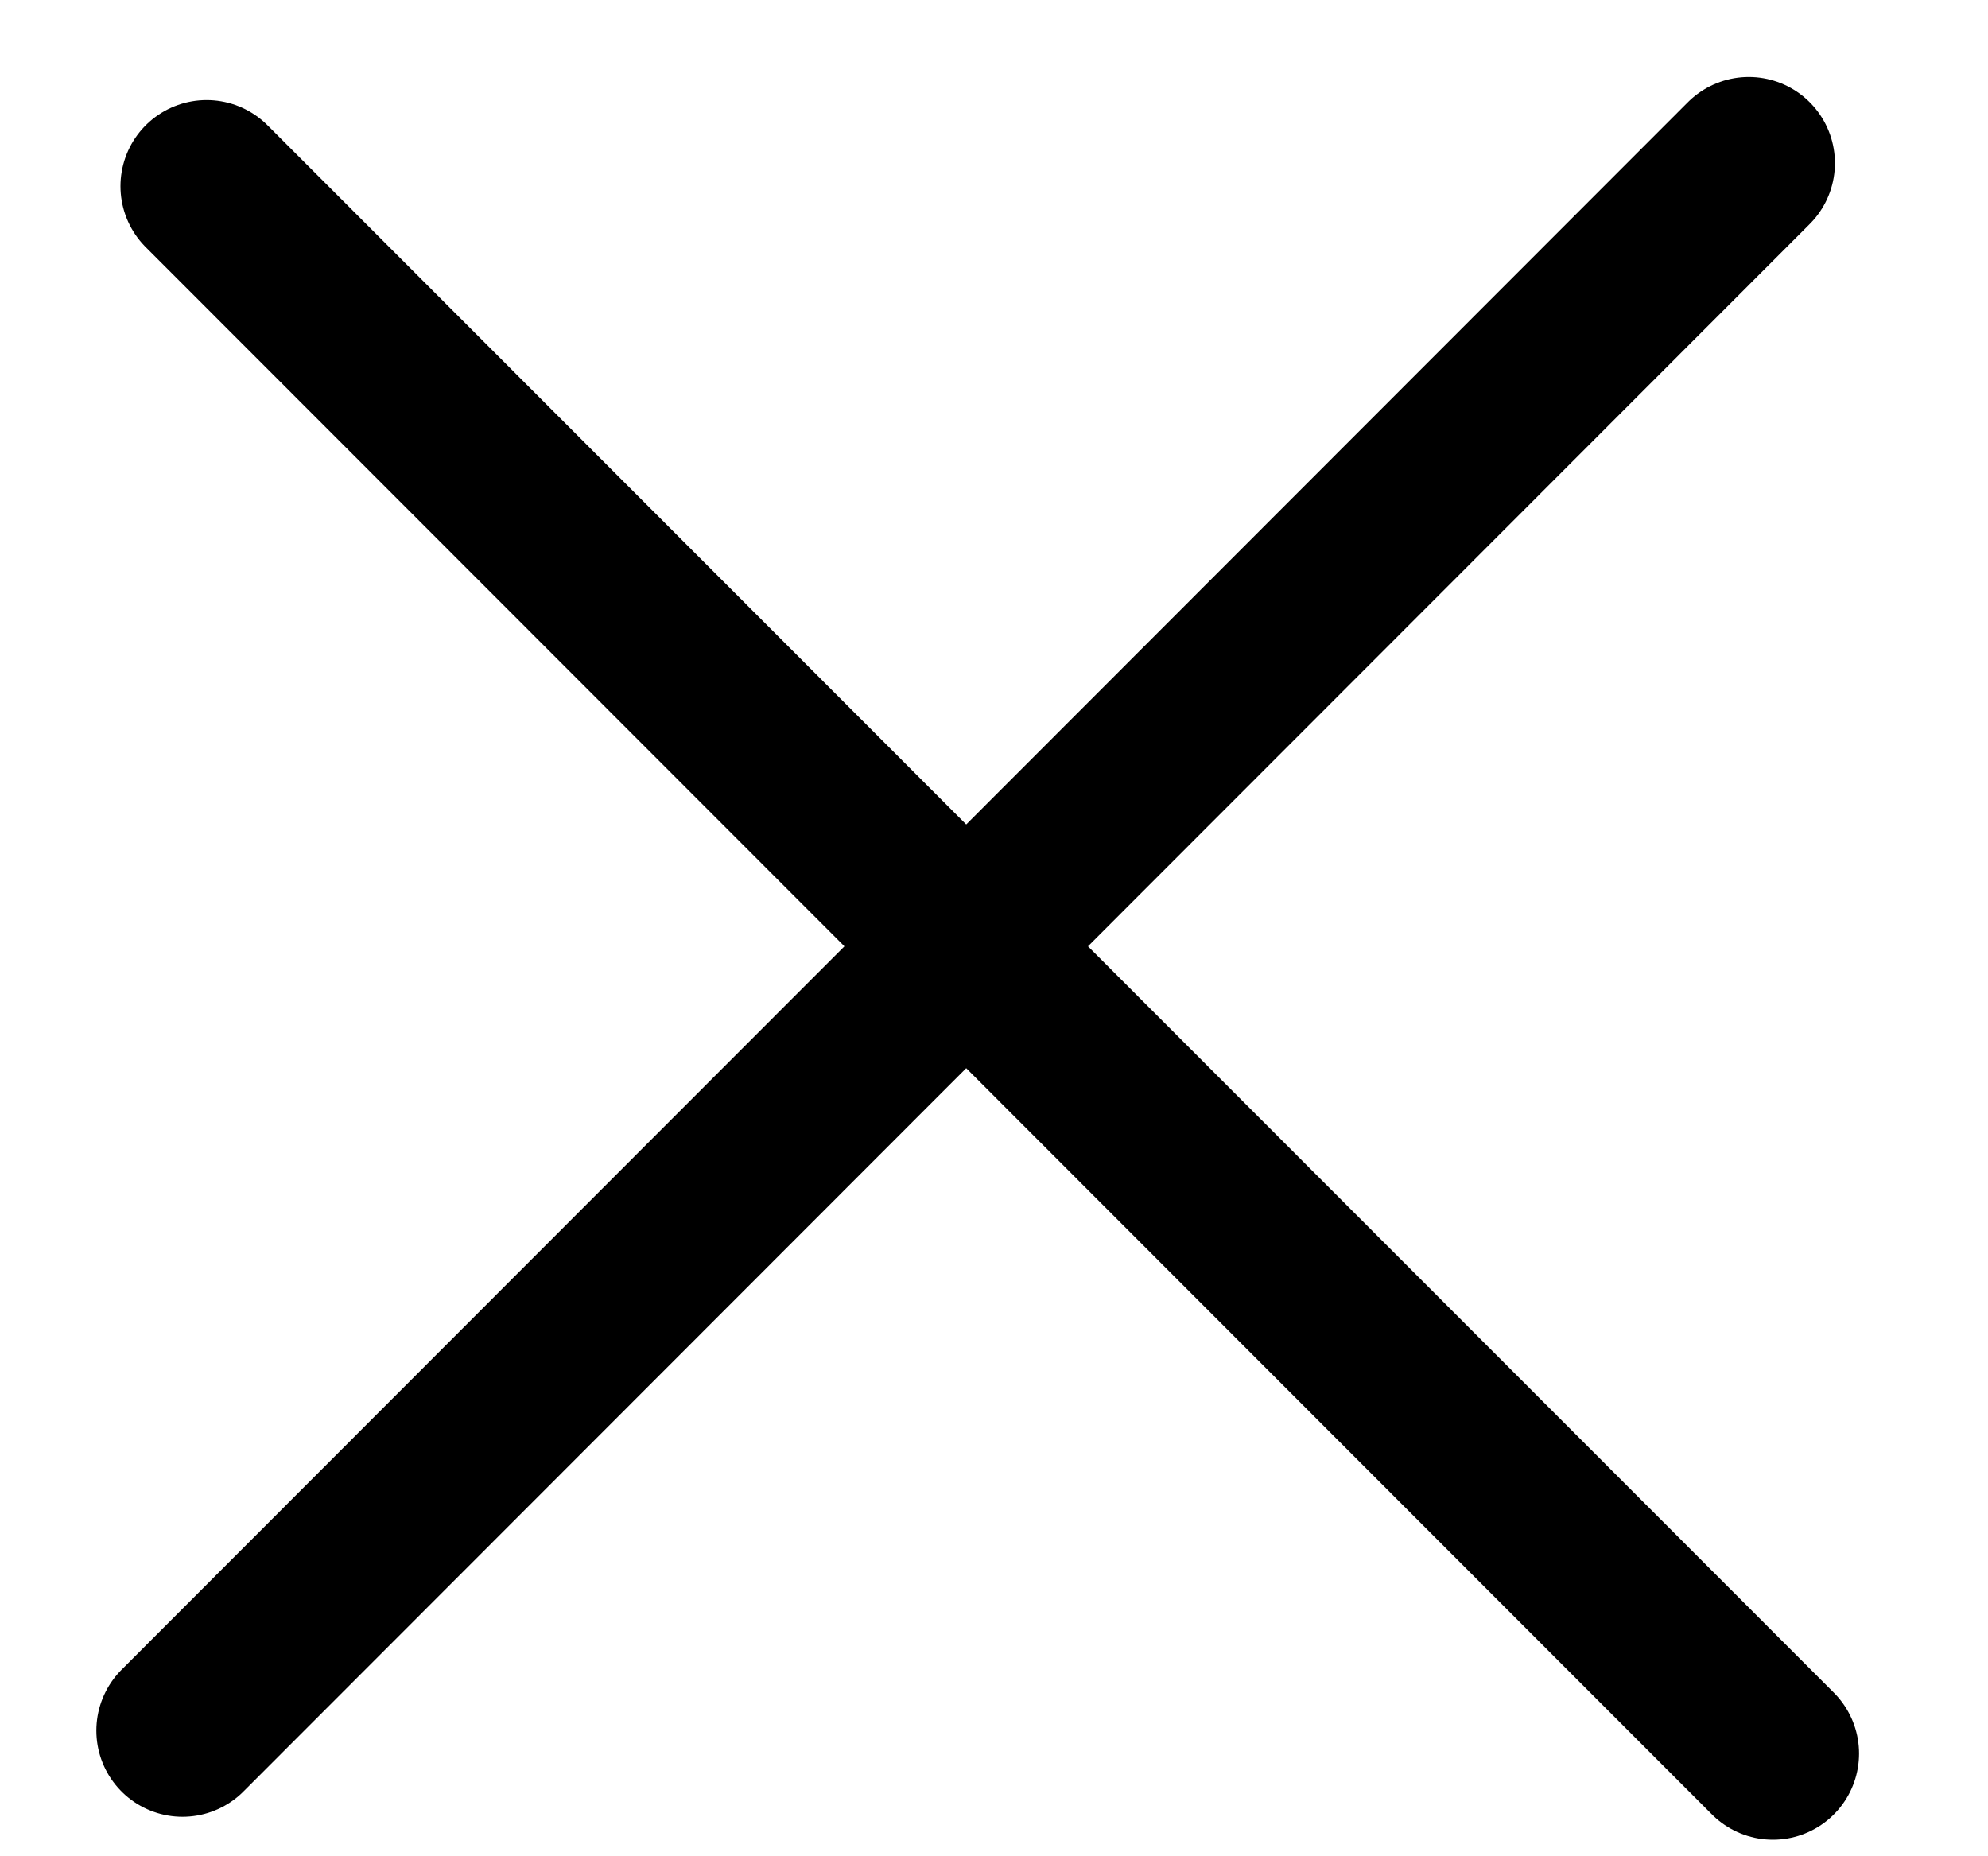
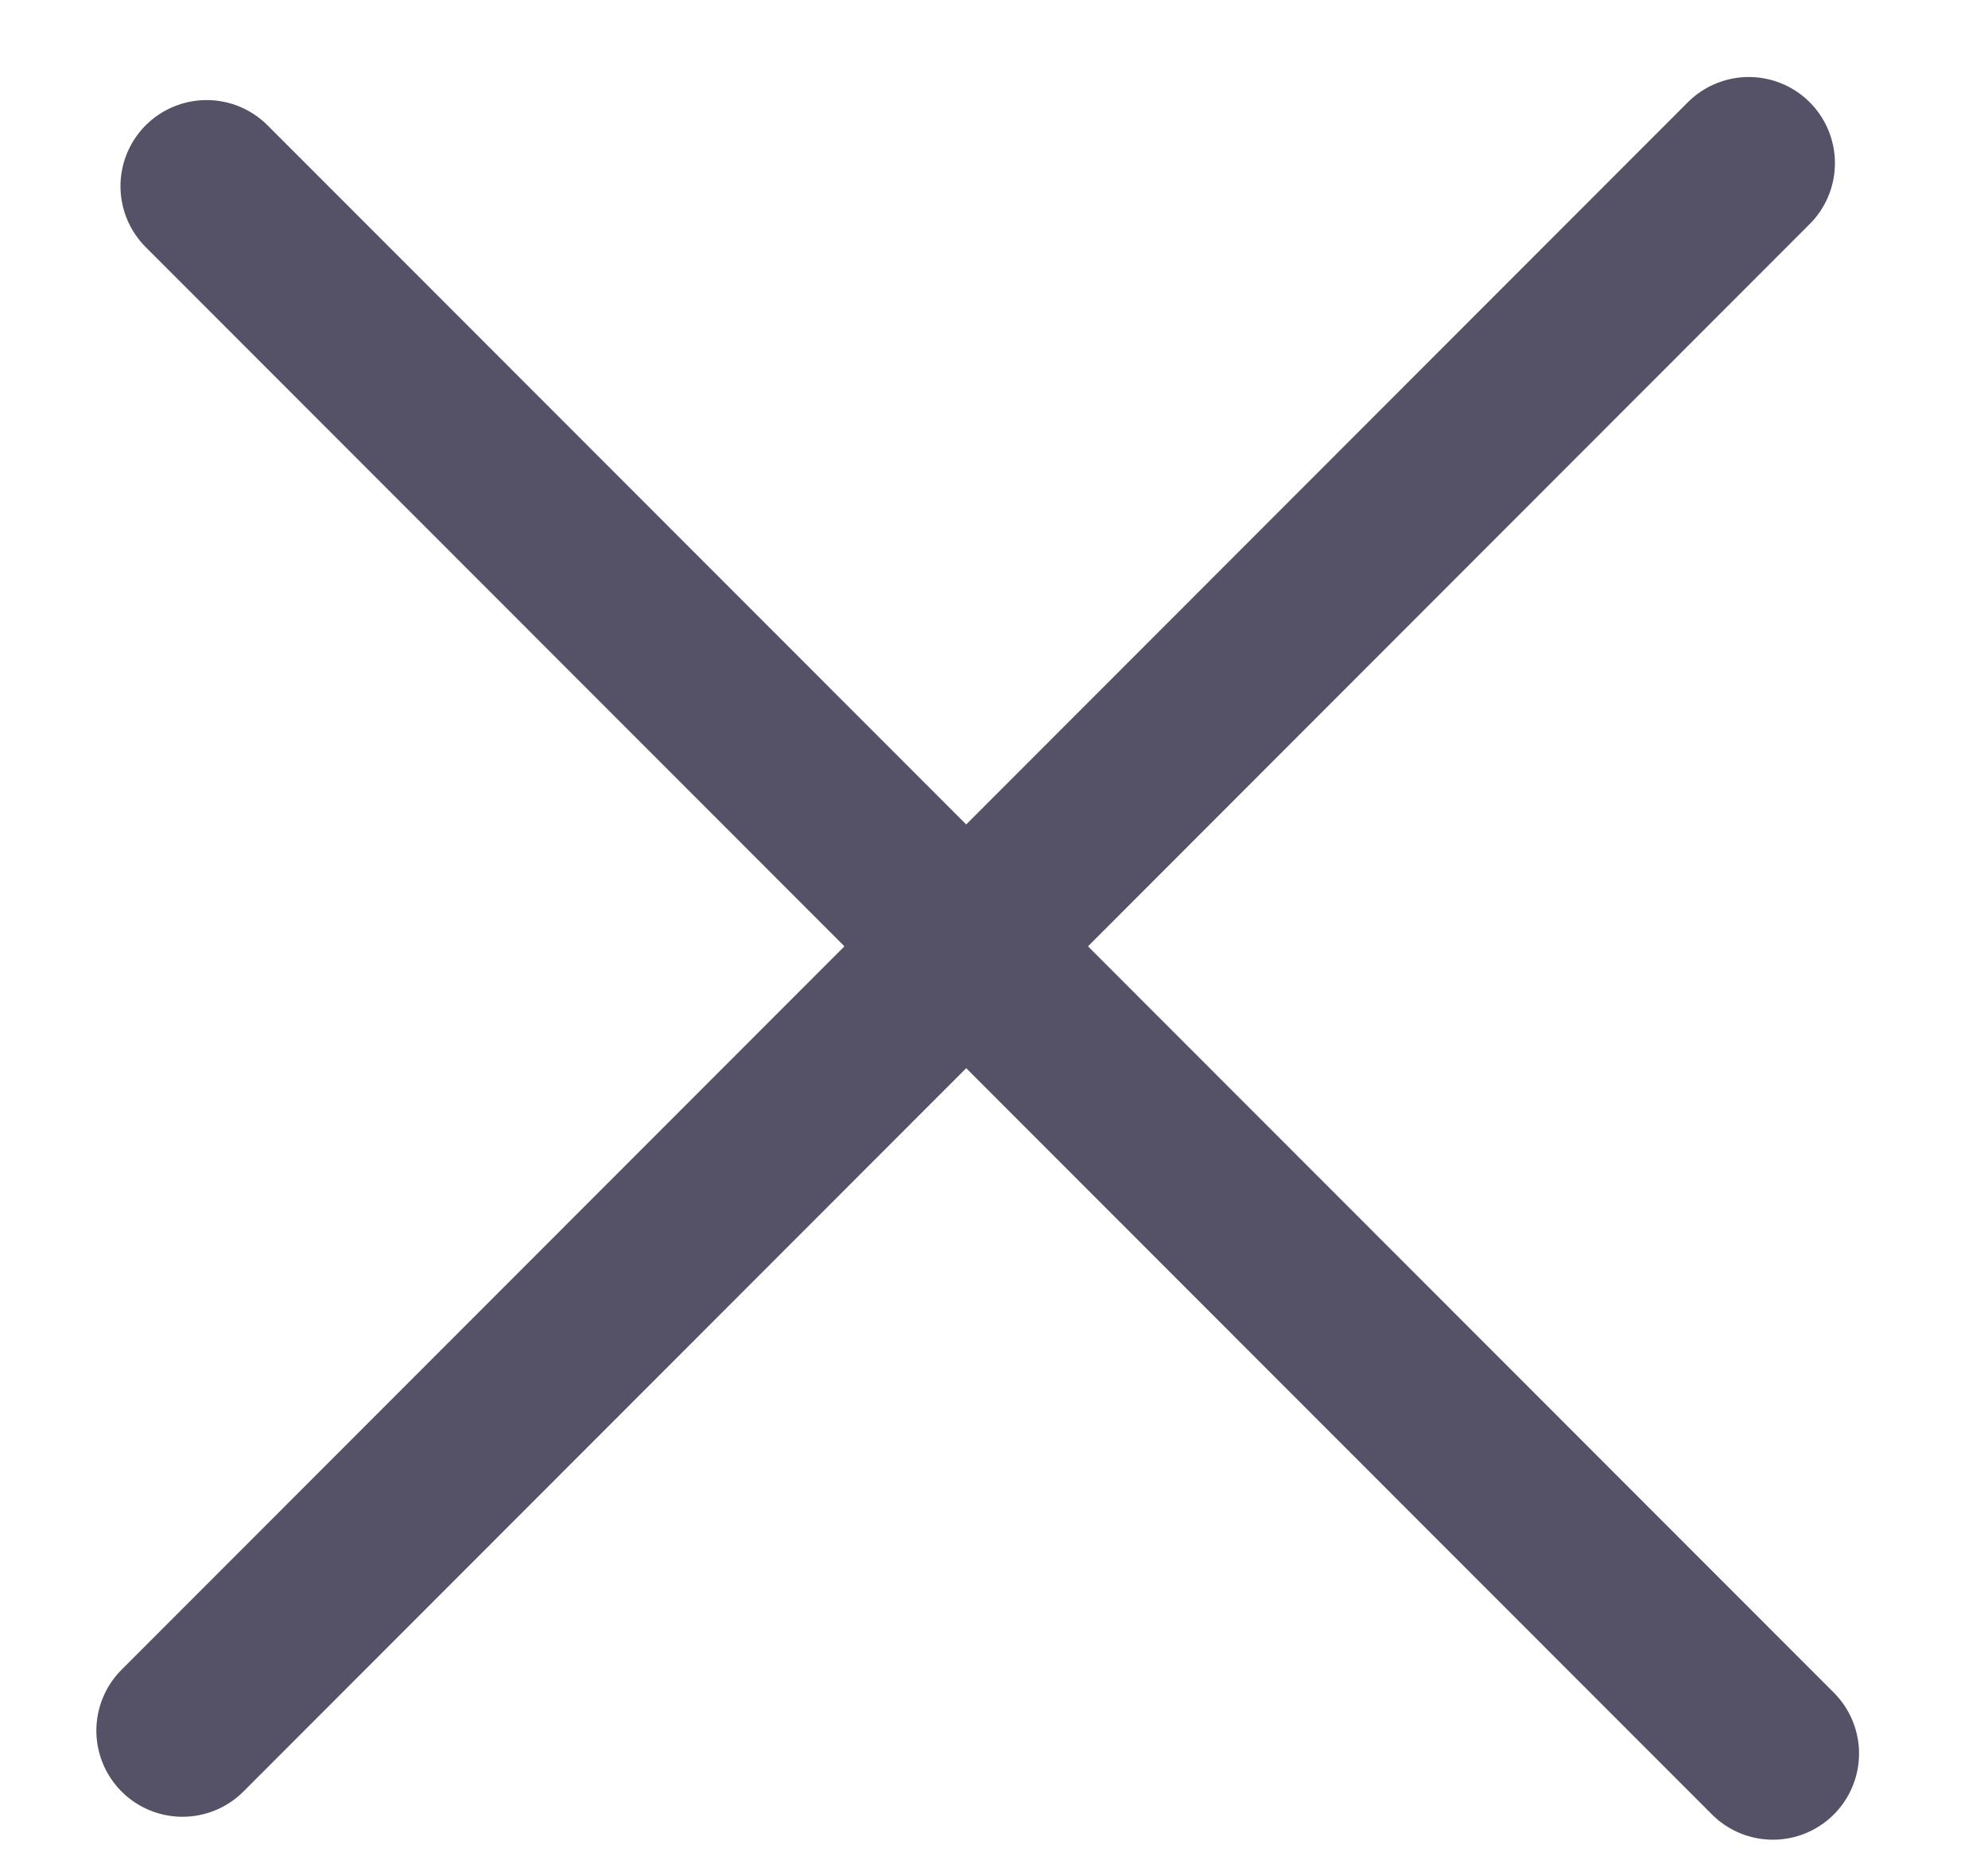
<svg xmlns="http://www.w3.org/2000/svg" width="15" height="14" viewBox="0 0 15 14" fill="none">
-   <path d="M1.377 13.058L13.195 1.231M1.559 1.405L13.377 13.231" stroke="currentColor" stroke-width="1.3" stroke-linecap="round" />
+   <path d="M1.377 13.058L13.195 1.231M1.559 1.405L13.377 13.231" stroke="#555267" stroke-width="1.3" stroke-linecap="round" />
</svg>
